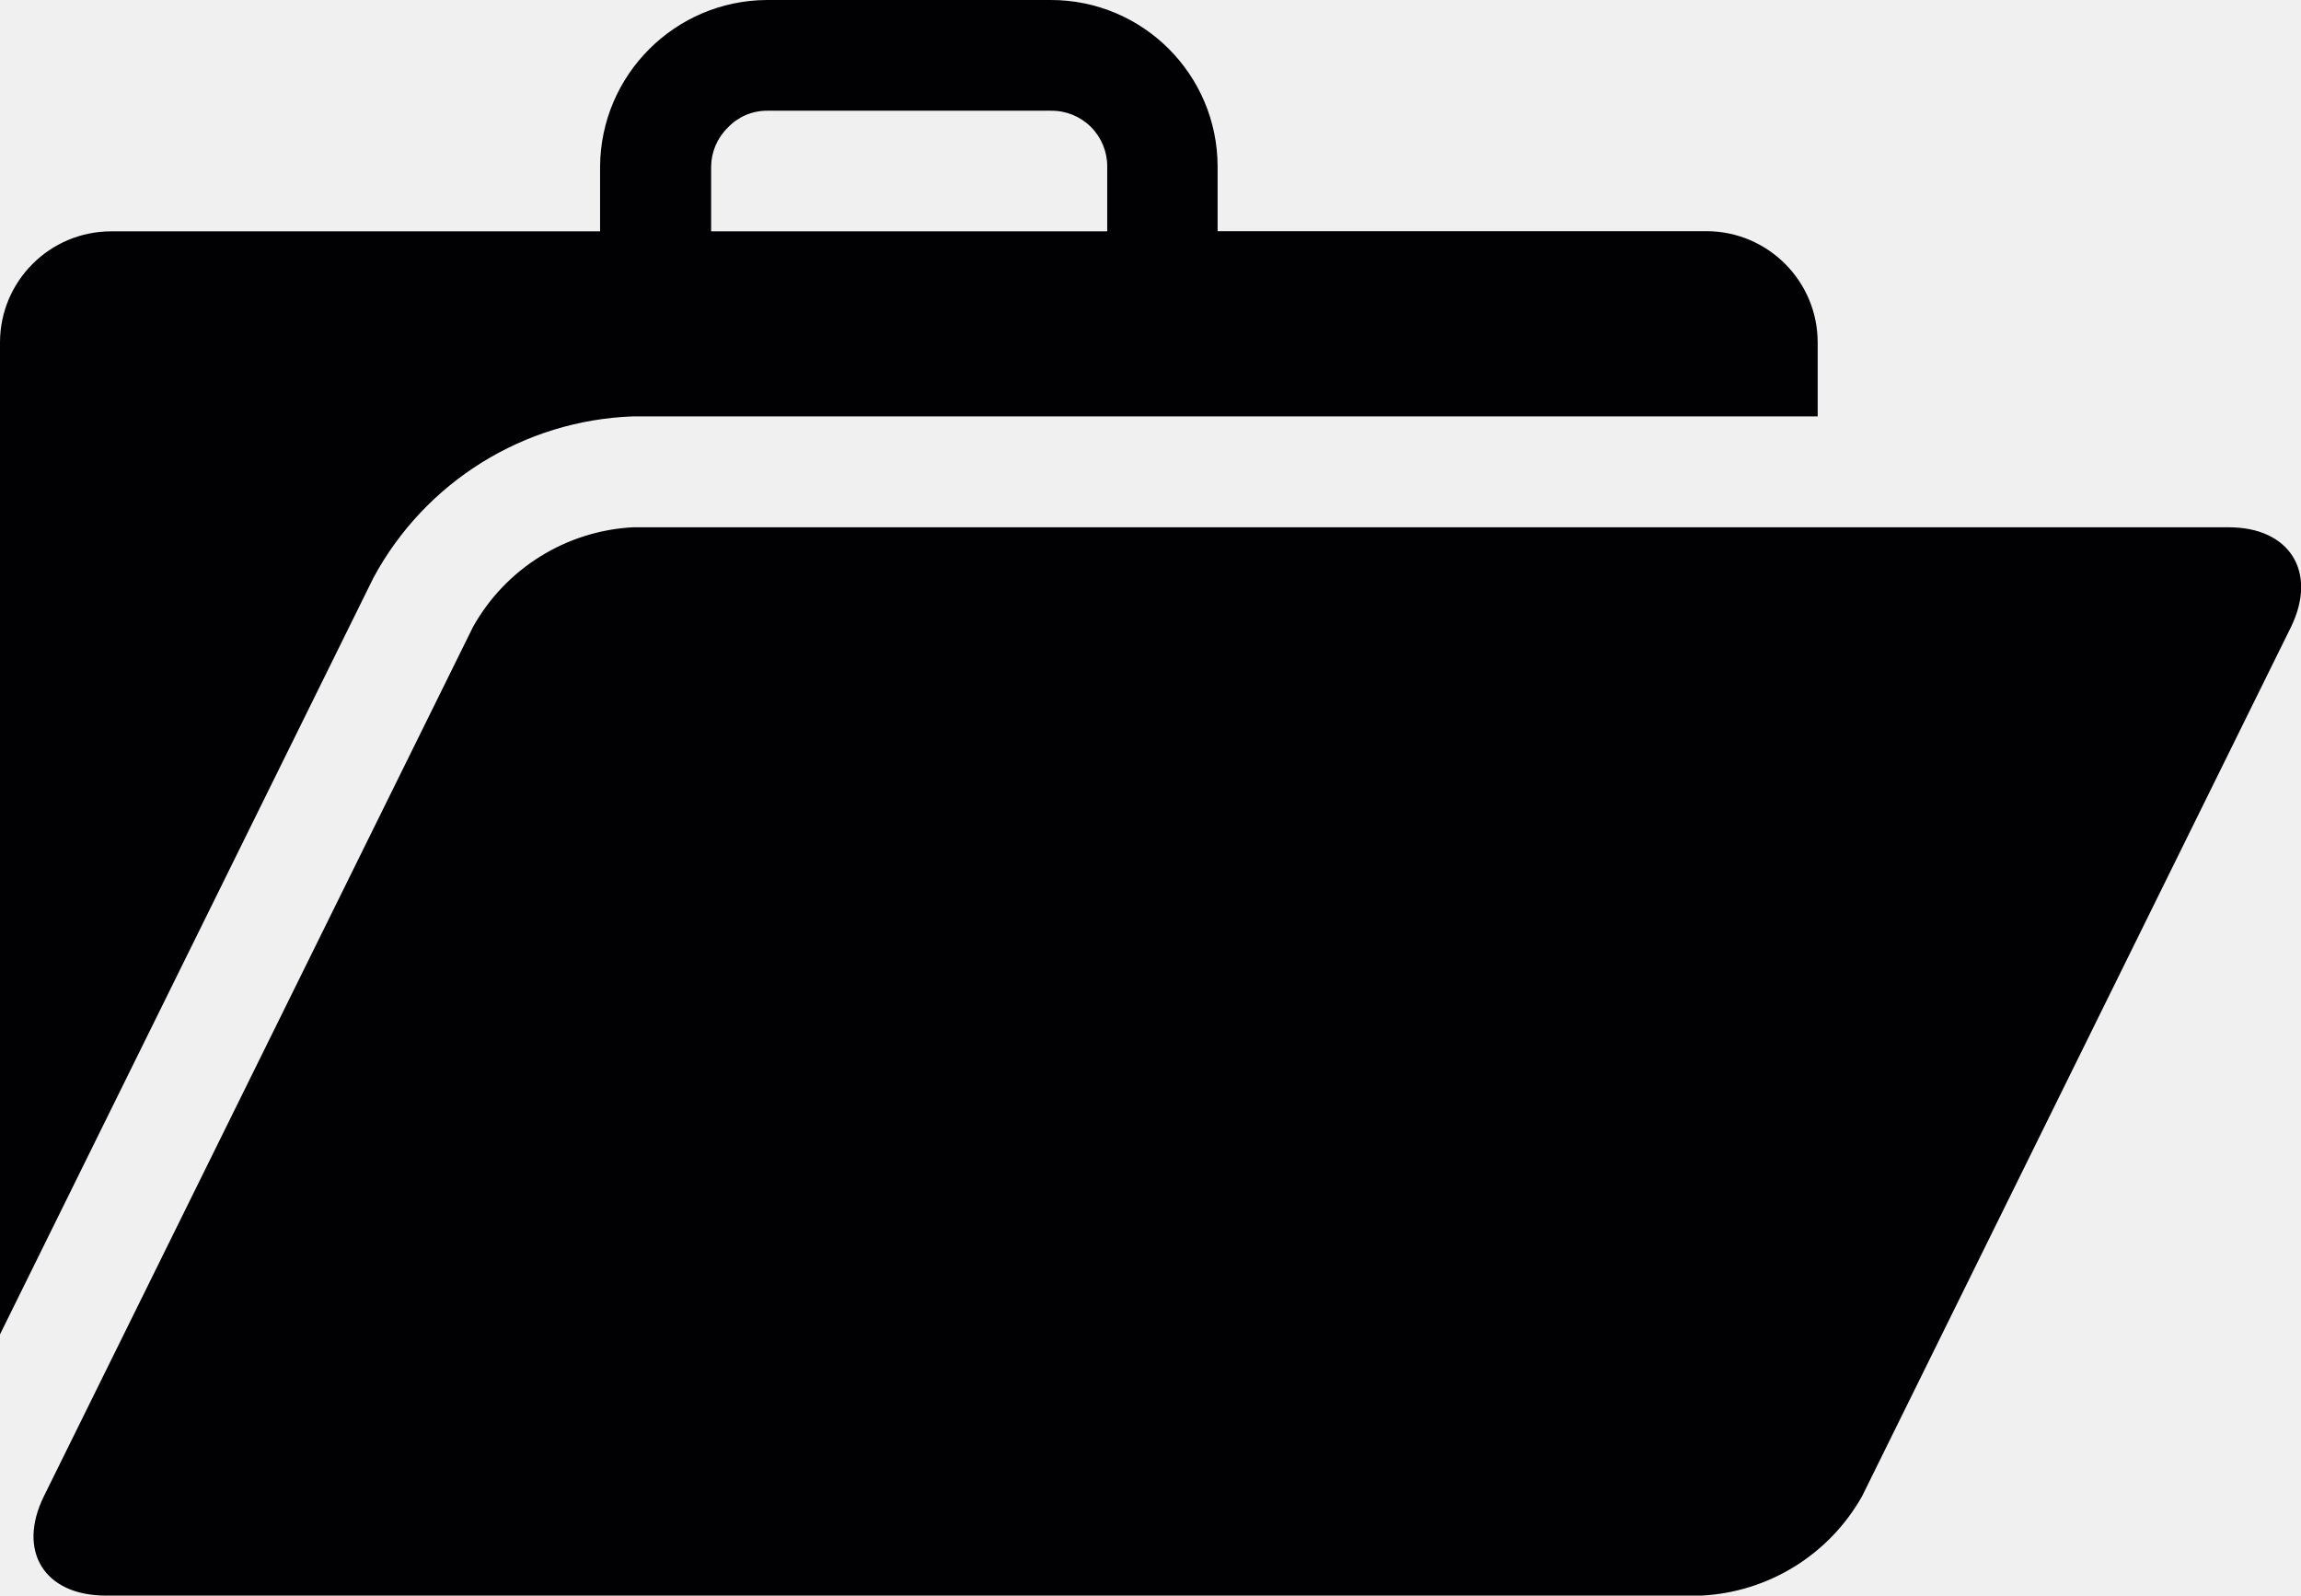
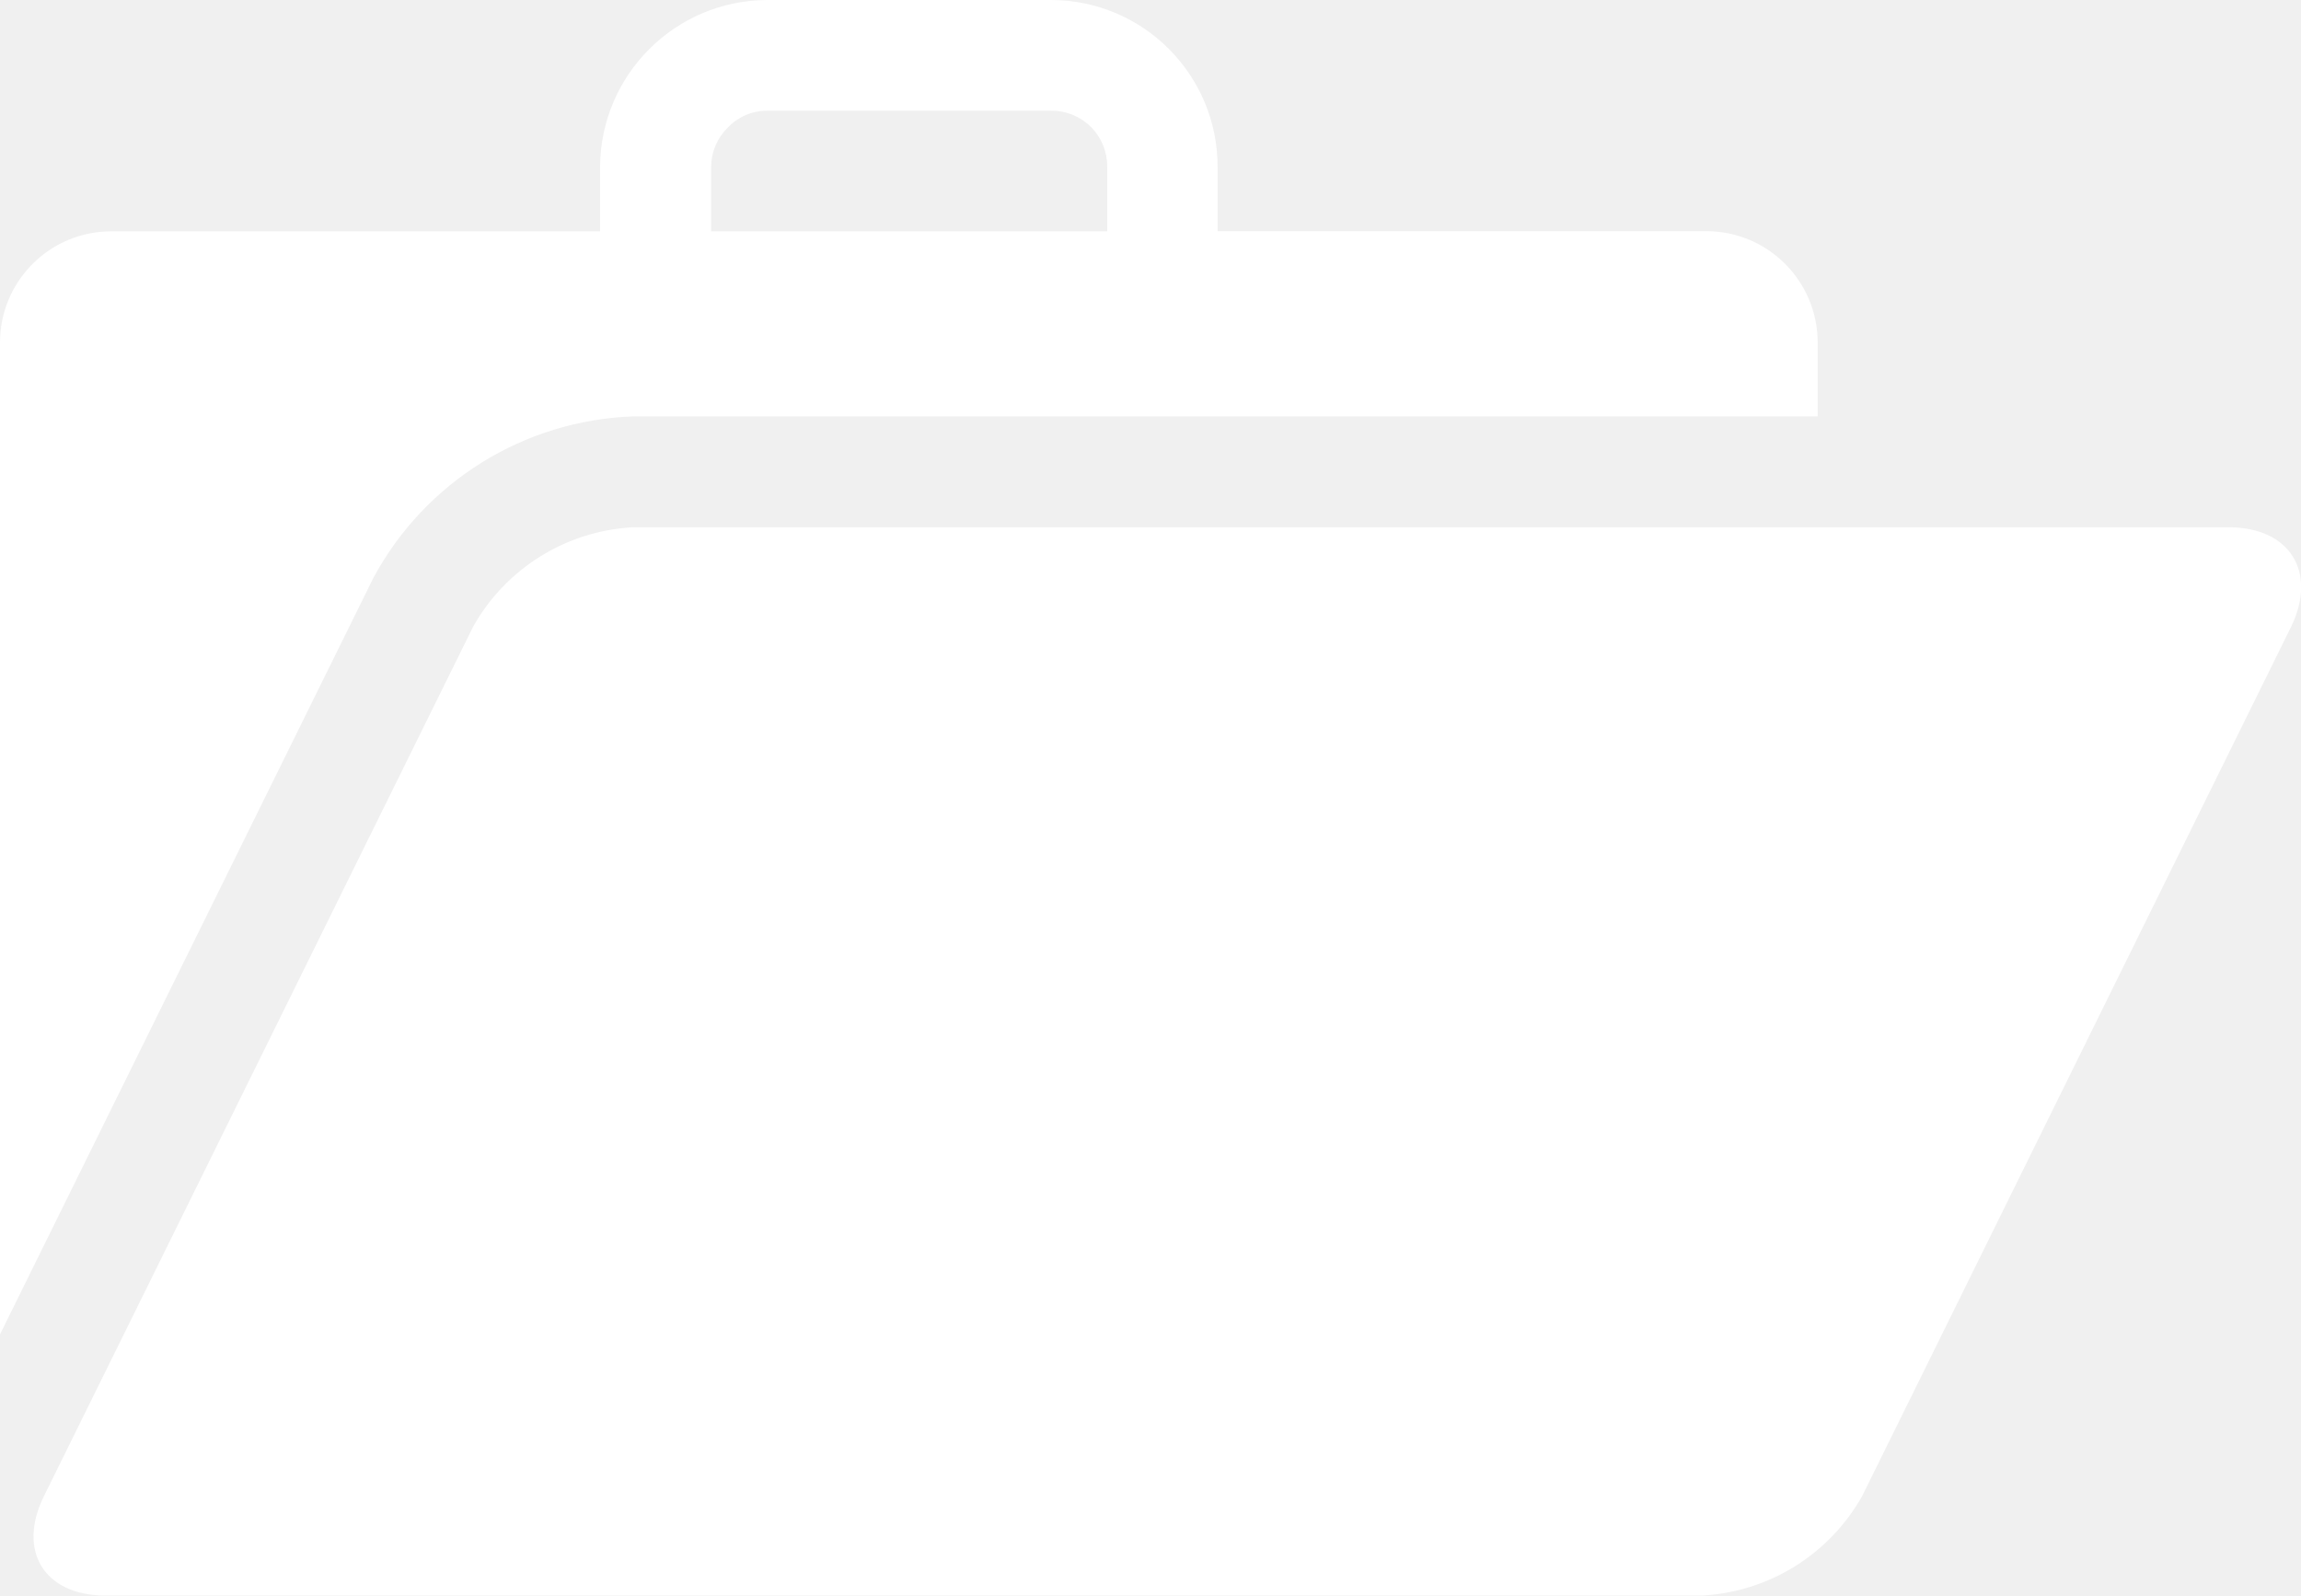
<svg xmlns="http://www.w3.org/2000/svg" viewBox="0 0 137.16 95.11">
  <defs>
-     <style>.cls-1{fill:#010002;}</style>
+     <style>.cls-1{fill:#fff;}</style>
  </defs>
  <g id="Layer_2" data-name="Layer 2">
    <g id="Capa_1" data-name="Capa 1">
      <path class="cls-1" d="M37.73,24.82h70.62V20.41a6.64,6.64,0,0,0-6.62-6.63H72.58V9.93A9.94,9.94,0,0,0,62.65,0H45.7a10,10,0,0,0-9.93,9.93v3.86H6.62A6.63,6.63,0,0,0,0,20.41V79.54l22.26-45.1A18.33,18.33,0,0,1,37.73,24.82ZM42.39,9.93a3.29,3.29,0,0,1,1-2.33,3.2,3.2,0,0,1,2.33-1H62.65A3.31,3.31,0,0,1,66,9.93v3.86H42.39V9.93Z" />
      <path class="cls-1" d="M132.85,31.43H37.73a11.64,11.64,0,0,0-9.53,5.93L2.62,89.18c-1.61,3.26,0,5.93,3.69,5.93h95.11A11.67,11.67,0,0,0,111,89.18l25.57-51.82C138.15,34.1,136.5,31.43,132.85,31.43Z" />
    </g>
  </g>
</svg>
